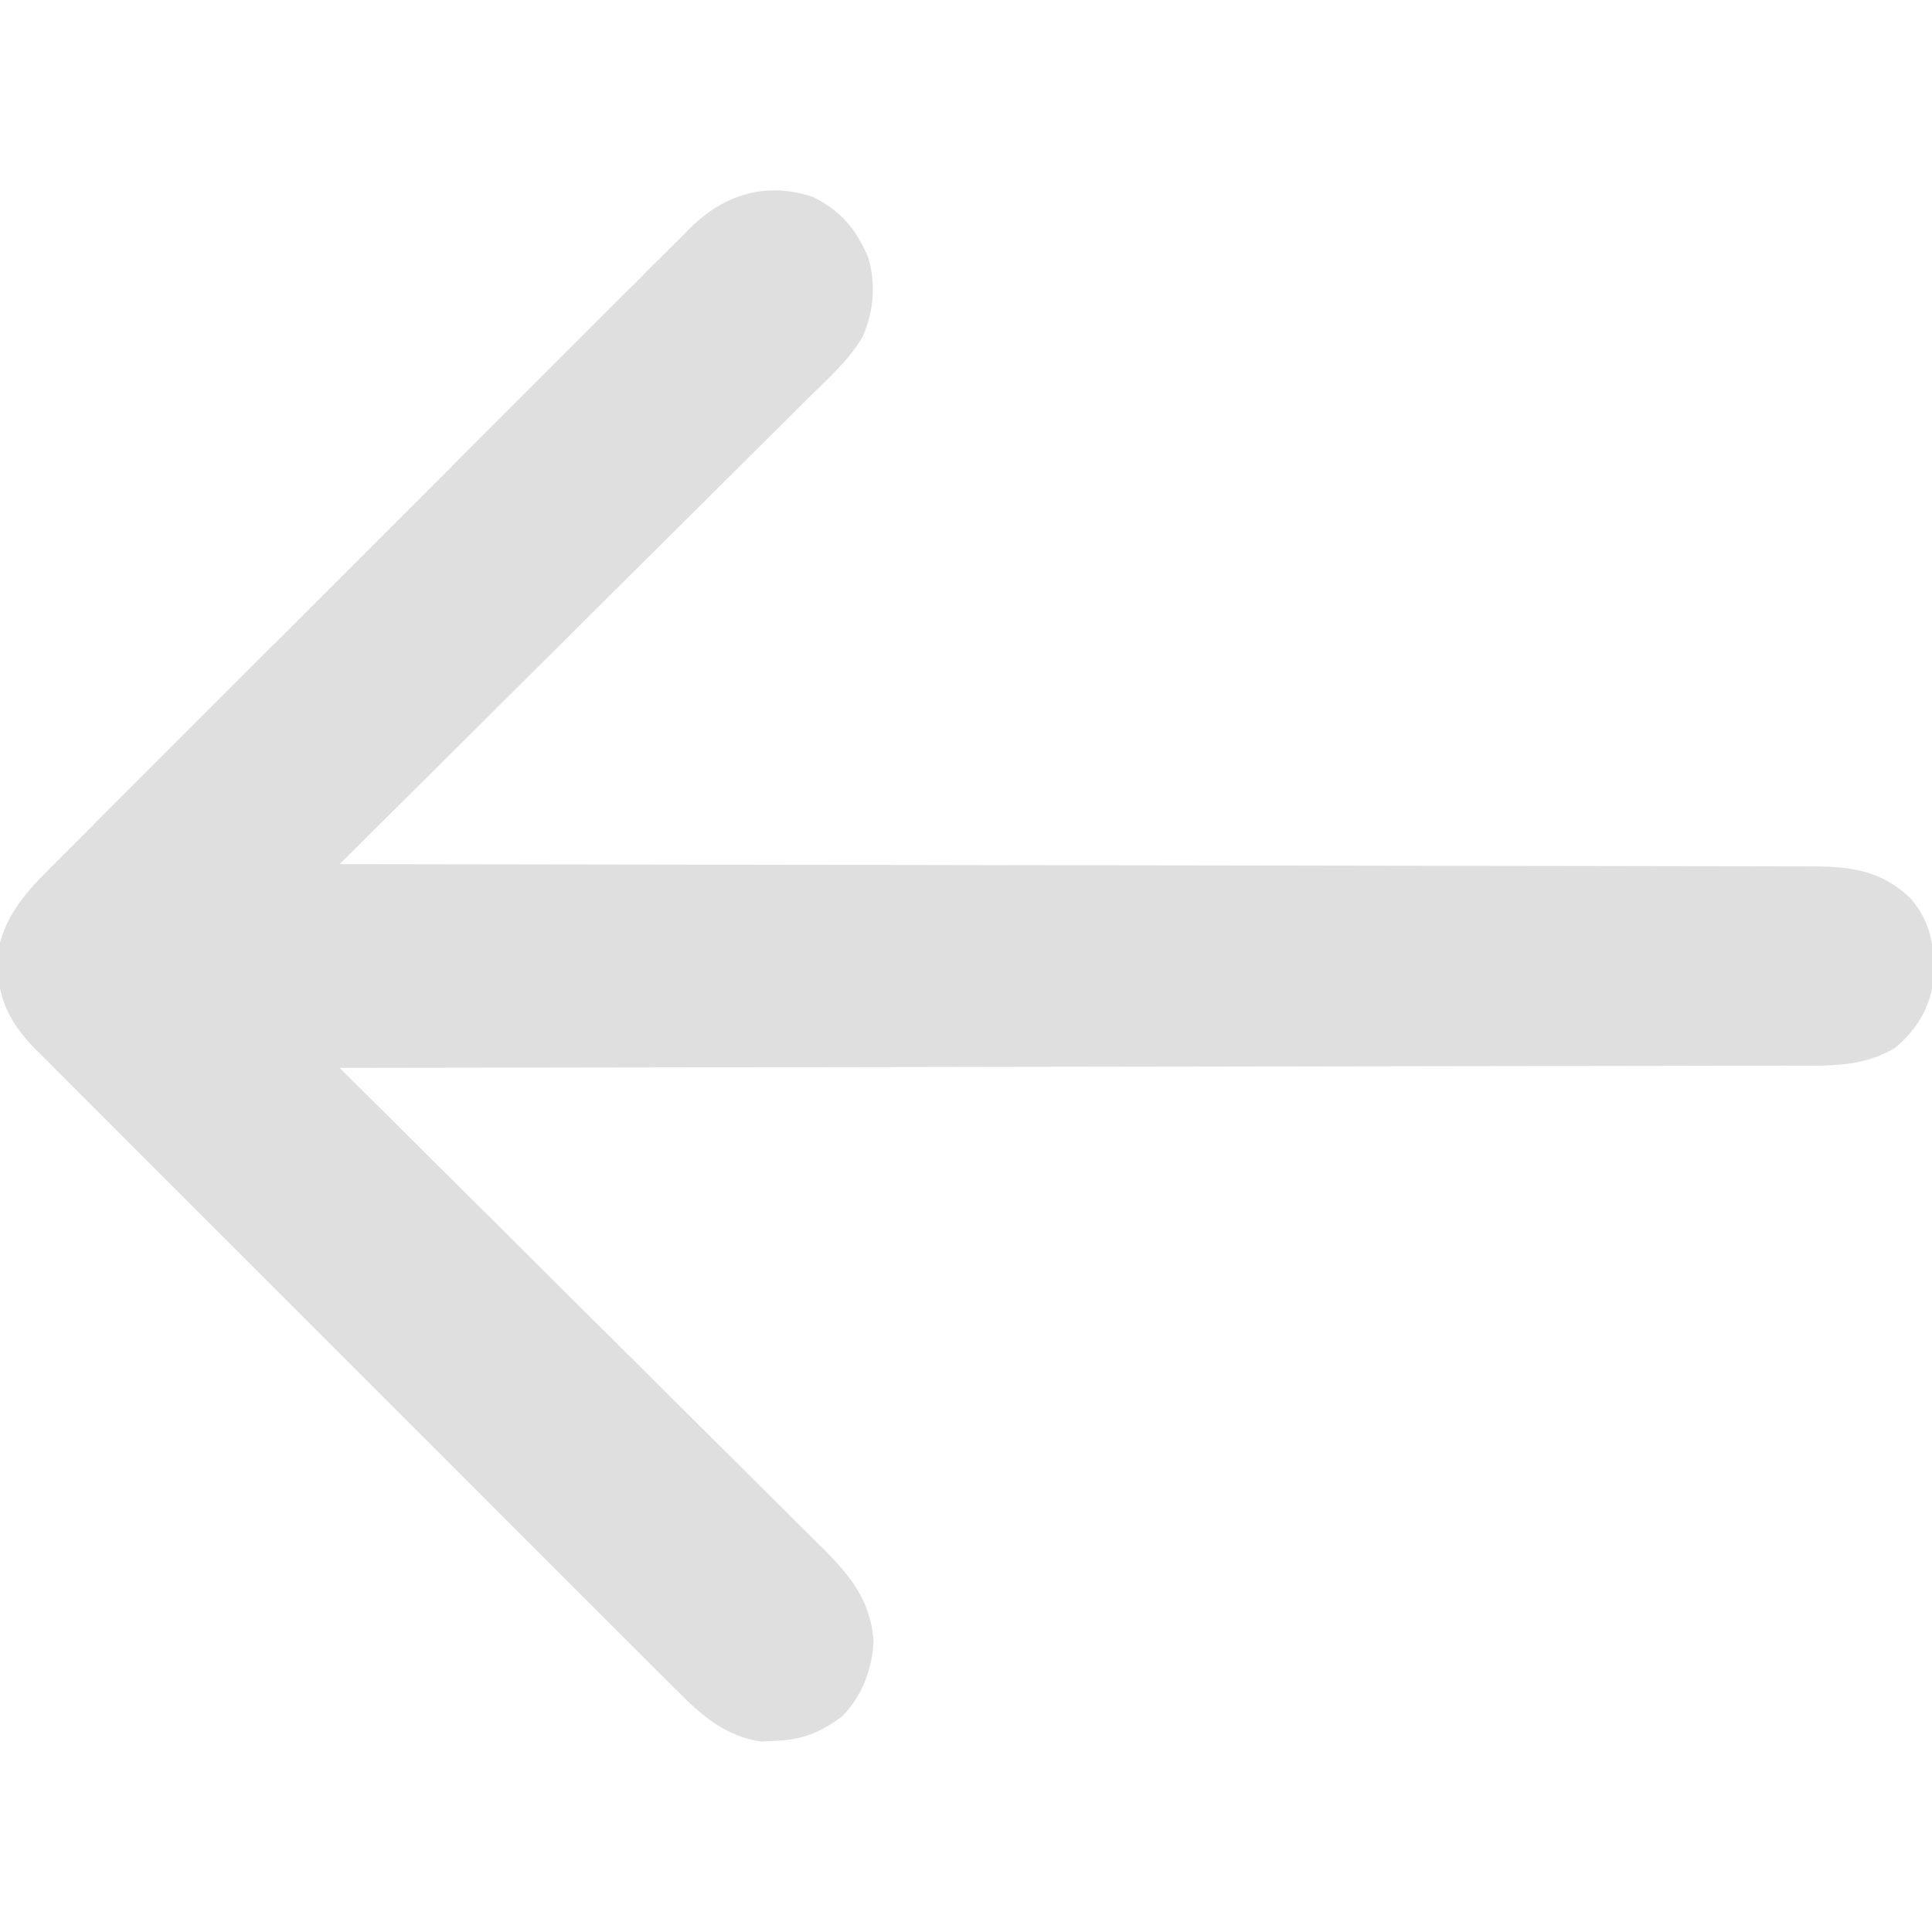
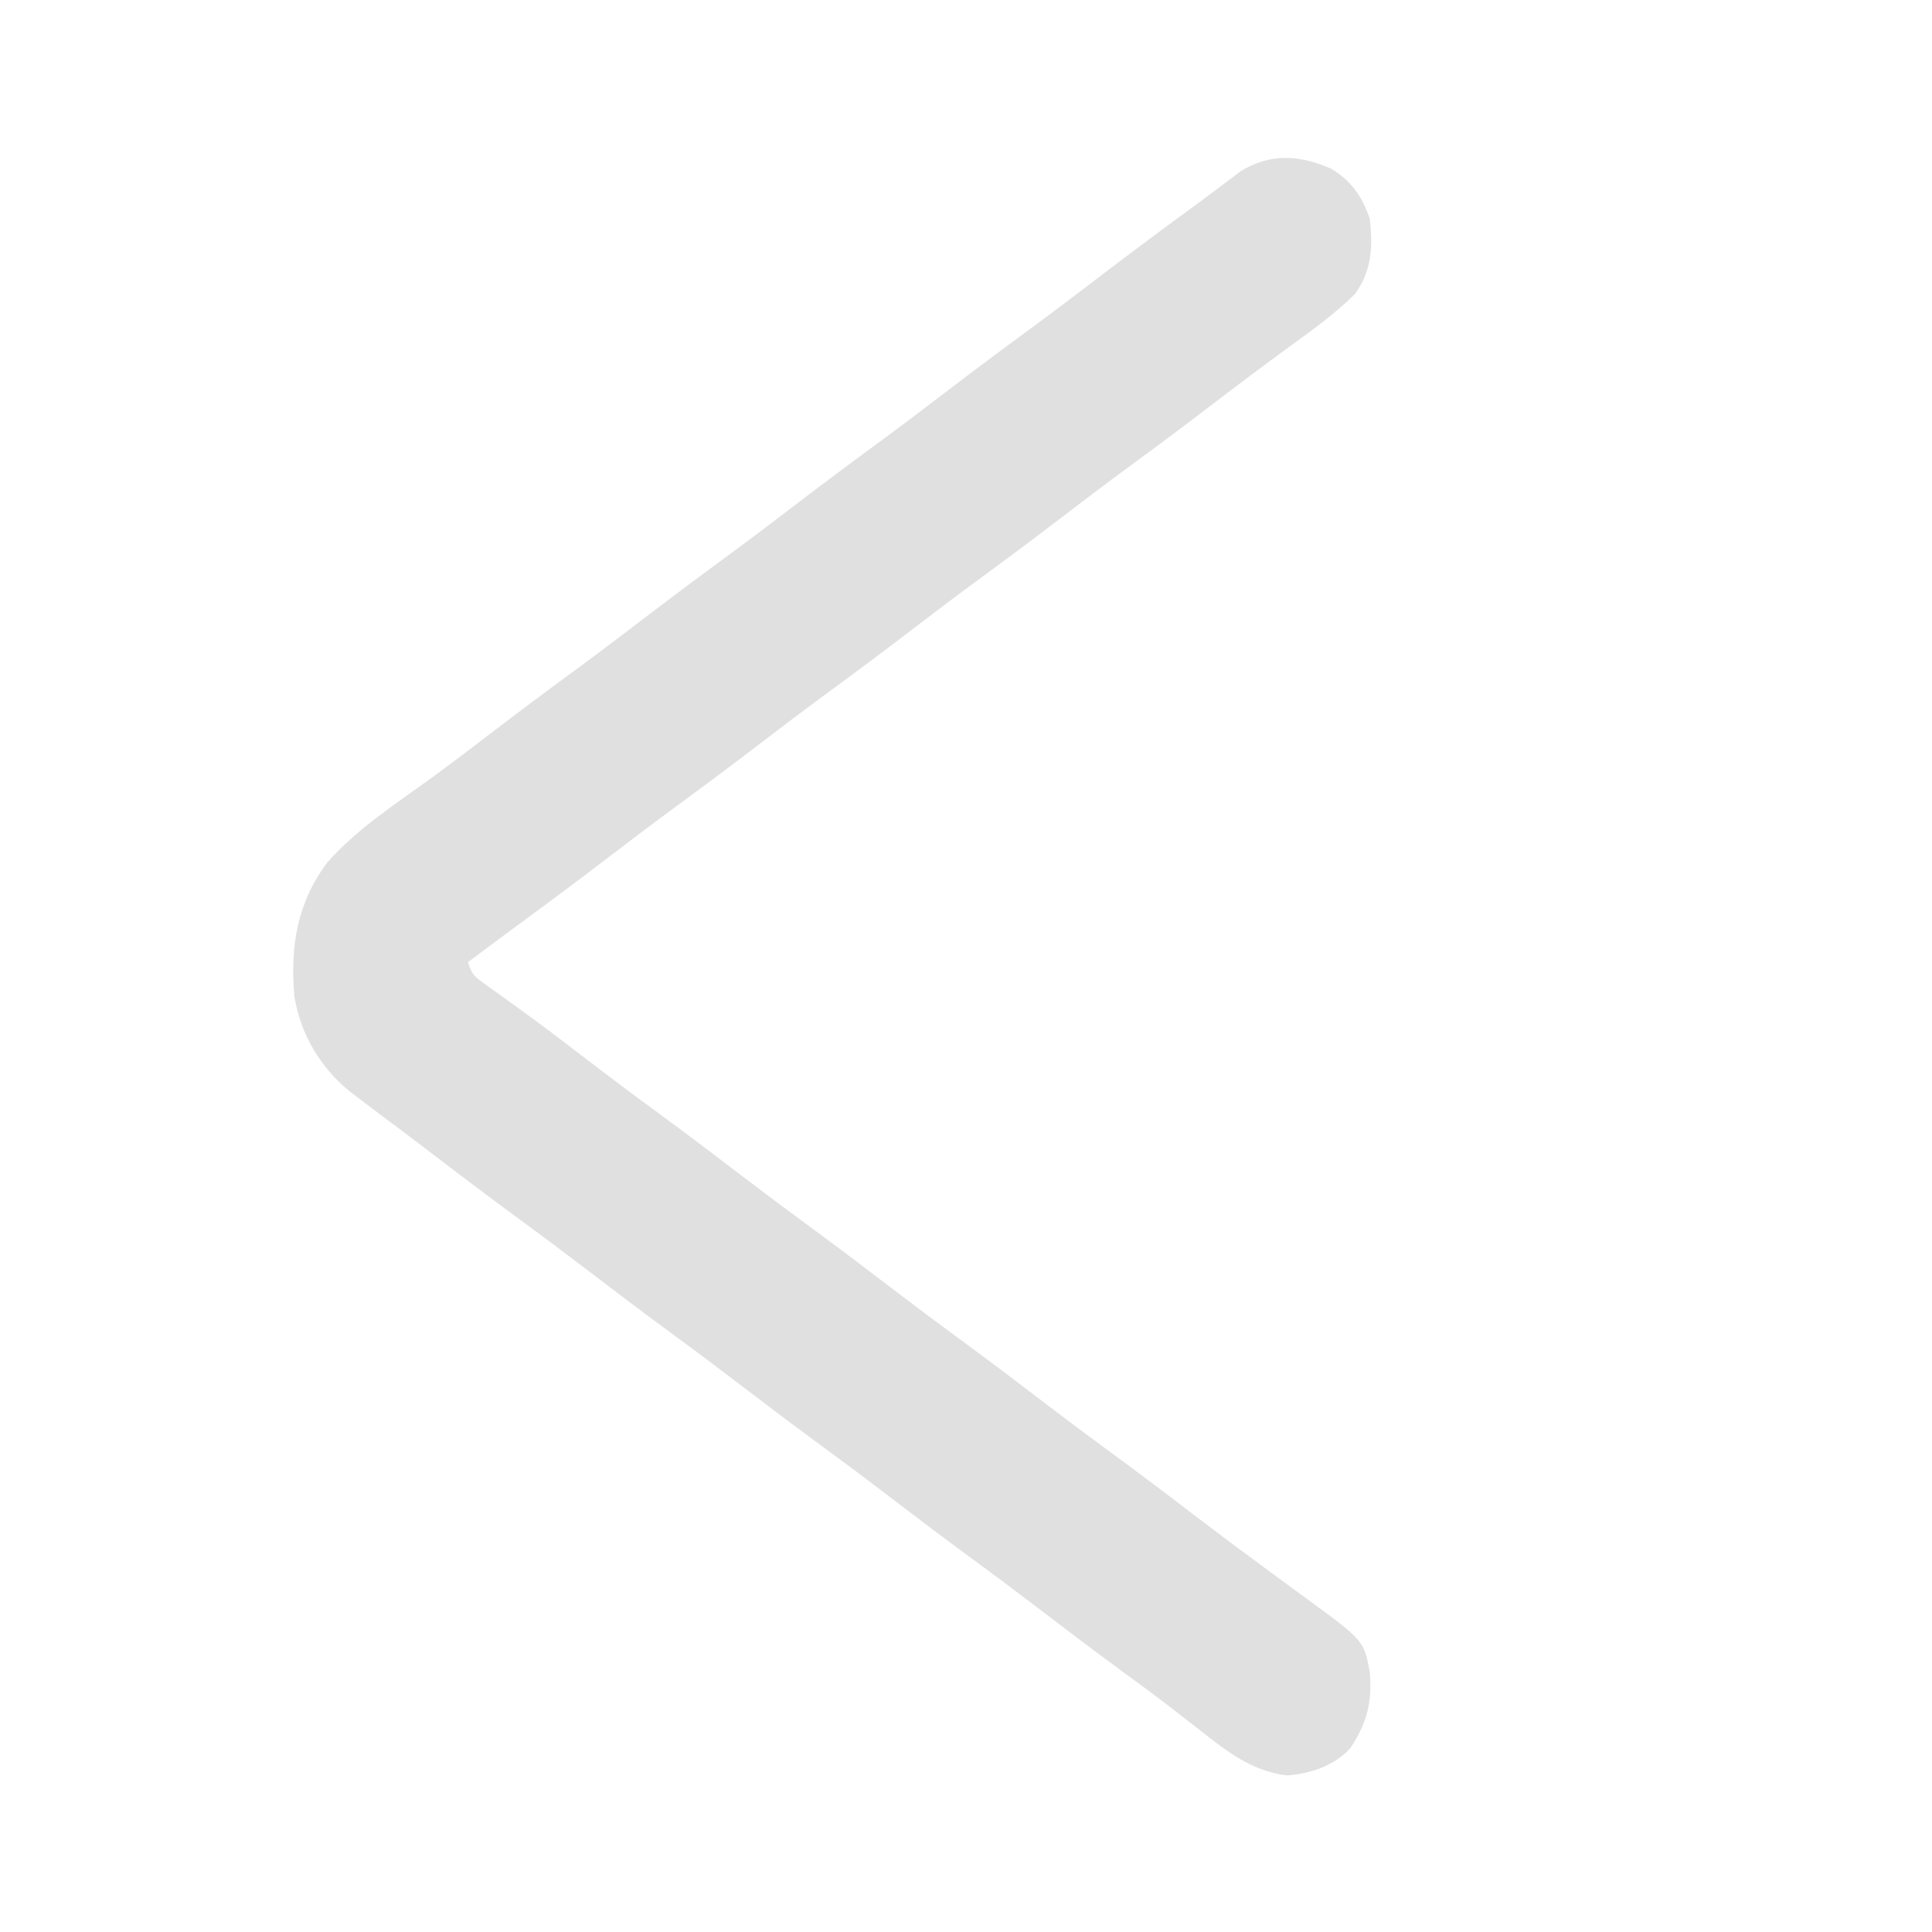
<svg xmlns="http://www.w3.org/2000/svg" version="1.1" width="512" height="512">
-   <path d="M0 0 C7.508 3.82 11.143 8.198 14.562 15.812 C16.77 22.924 16.115 30.14 13.24 36.932 C9.494 43.366 3.806 48.342 -1.468 53.524 C-2.819 54.874 -4.17 56.225 -5.519 57.578 C-9.168 61.229 -12.836 64.861 -16.507 68.491 C-20.347 72.293 -24.17 76.112 -27.994 79.93 C-35.232 87.149 -42.485 94.352 -49.743 101.55 C-58.009 109.749 -66.257 117.964 -74.505 126.182 C-91.463 143.078 -108.443 159.952 -125.438 176.812 C-124.166 176.814 -124.166 176.814 -122.869 176.815 C-72.649 176.874 -22.429 176.947 27.791 177.041 C33.819 177.053 39.848 177.064 45.876 177.075 C47.076 177.077 48.276 177.079 49.513 177.082 C68.952 177.117 88.392 177.142 107.831 177.163 C127.774 177.185 147.716 177.218 167.659 177.261 C179.967 177.288 192.275 177.305 204.584 177.312 C213.021 177.317 221.458 177.333 229.895 177.358 C234.765 177.372 239.634 177.381 244.504 177.378 C248.963 177.374 253.421 177.384 257.88 177.406 C259.493 177.411 261.105 177.411 262.718 177.406 C273.842 177.373 282.372 177.839 290.797 185.816 C296.453 192.211 297.279 199.003 297.008 207.371 C296.019 215.016 292.536 220.633 286.699 225.559 C278.215 230.538 269.885 230.243 260.339 230.211 C258.674 230.217 257.009 230.223 255.344 230.231 C250.778 230.249 246.213 230.249 241.648 230.245 C236.721 230.245 231.794 230.261 226.867 230.276 C218.334 230.299 209.801 230.31 201.268 230.315 C188.931 230.321 176.593 230.344 164.256 230.371 C144.24 230.415 124.223 230.444 104.206 230.466 C84.763 230.487 65.319 230.514 45.876 230.55 C44.677 230.552 43.479 230.554 42.244 230.557 C36.23 230.568 30.217 230.579 24.203 230.59 C-25.677 230.683 -75.557 230.755 -125.438 230.812 C-124.735 231.509 -124.033 232.206 -123.309 232.924 C-106.207 249.892 -89.123 266.878 -72.057 283.882 C-63.803 292.105 -55.544 300.322 -47.272 308.525 C-40.06 315.677 -32.86 322.839 -25.671 330.014 C-21.866 333.812 -18.056 337.604 -14.232 341.383 C-10.631 344.944 -7.044 348.519 -3.467 352.104 C-2.155 353.415 -0.838 354.72 0.485 356.02 C8.67 364.069 15.218 370.801 16.062 382.812 C15.739 390.158 12.87 397.652 7.562 402.812 C1.525 407.191 -3.073 408.953 -10.562 409.188 C-11.617 409.236 -12.671 409.285 -13.758 409.336 C-22.812 408.048 -29.368 402.619 -35.598 396.286 C-36.734 395.162 -36.734 395.162 -37.893 394.016 C-40.407 391.521 -42.903 389.009 -45.4 386.497 C-47.207 384.697 -49.014 382.898 -50.823 381.1 C-55.211 376.733 -59.587 372.354 -63.958 367.969 C-67.511 364.404 -71.07 360.844 -74.632 357.287 C-75.14 356.78 -75.648 356.272 -76.172 355.75 C-77.204 354.719 -78.237 353.688 -79.269 352.657 C-88.936 343.005 -98.587 333.337 -108.233 323.665 C-116.5 315.374 -124.781 307.098 -133.072 298.83 C-142.713 289.216 -152.346 279.593 -161.966 269.958 C-162.992 268.93 -164.019 267.901 -165.046 266.873 C-165.551 266.367 -166.056 265.861 -166.576 265.34 C-170.128 261.785 -173.685 258.235 -177.244 254.687 C-182.038 249.909 -186.818 245.117 -191.59 240.317 C-193.342 238.559 -195.098 236.805 -196.858 235.055 C-199.263 232.664 -201.653 230.257 -204.038 227.846 C-204.736 227.16 -205.433 226.474 -206.152 225.767 C-212.315 219.479 -216.01 212.857 -216 203.875 C-216.022 202.773 -216.044 201.671 -216.066 200.535 C-214.535 191.467 -209.306 184.943 -202.911 178.652 C-202.162 177.894 -201.413 177.137 -200.641 176.357 C-198.146 173.843 -195.634 171.347 -193.122 168.85 C-191.322 167.043 -189.523 165.236 -187.725 163.427 C-183.358 159.039 -178.979 154.663 -174.594 150.292 C-171.029 146.739 -167.469 143.18 -163.912 139.618 C-163.151 138.856 -163.151 138.856 -162.375 138.078 C-161.344 137.046 -160.313 136.013 -159.282 134.981 C-149.63 125.314 -139.962 115.663 -130.29 106.017 C-121.999 97.75 -113.723 89.469 -105.455 81.178 C-95.841 71.537 -86.218 61.904 -76.583 52.284 C-75.555 51.258 -74.526 50.231 -73.498 49.204 C-72.992 48.699 -72.486 48.194 -71.965 47.674 C-68.41 44.122 -64.86 40.565 -61.312 37.006 C-56.534 32.212 -51.742 27.432 -46.942 22.66 C-45.184 20.908 -43.43 19.152 -41.68 17.392 C-39.289 14.987 -36.882 12.597 -34.471 10.212 C-33.785 9.514 -33.099 8.817 -32.392 8.098 C-23.398 -0.717 -12.314 -4.105 0 0 Z " fill="#DFDFDF" transform="translate(215.4375,52.1875)" />
+   <path d="M0 0 C5.341 3.055 8.438 7.556 10.336 13.336 C11.22 20.787 10.855 27.207 6.336 33.336 C1.233 38.367 -4.555 42.589 -10.352 46.773 C-17.354 51.879 -24.285 57.065 -31.164 62.336 C-38.55 67.99 -45.996 73.551 -53.5 79.047 C-59.441 83.409 -65.312 87.856 -71.164 92.336 C-78.55 97.989 -85.996 103.551 -93.5 109.047 C-99.441 113.409 -105.312 117.856 -111.164 122.336 C-118.55 127.989 -125.996 133.551 -133.5 139.047 C-139.441 143.409 -145.312 147.856 -151.164 152.336 C-158.55 157.989 -165.996 163.551 -173.5 169.047 C-179.441 173.409 -185.312 177.856 -191.164 182.336 C-199.528 188.737 -207.969 195.025 -216.465 201.25 C-220.555 204.247 -224.614 207.285 -228.664 210.336 C-227.544 213.695 -226.928 214.145 -224.148 216.129 C-223.403 216.668 -222.657 217.208 -221.889 217.764 C-220.664 218.635 -220.664 218.635 -219.414 219.523 C-217.668 220.786 -215.923 222.051 -214.18 223.316 C-213.27 223.976 -212.361 224.635 -211.424 225.314 C-206.954 228.589 -202.56 231.963 -198.164 235.336 C-191.545 240.403 -184.889 245.41 -178.164 250.336 C-170.537 255.923 -163.008 261.629 -155.5 267.375 C-149.765 271.757 -143.986 276.071 -138.164 280.336 C-130.537 285.923 -123.008 291.629 -115.5 297.375 C-109.765 301.757 -103.986 306.071 -98.164 310.336 C-90.537 315.923 -83.008 321.629 -75.5 327.375 C-69.765 331.757 -63.986 336.071 -58.164 340.336 C-50.543 345.918 -43.019 351.619 -35.518 357.362 C-29.612 361.875 -23.657 366.315 -17.664 370.711 C-15.37 372.399 -13.077 374.088 -10.784 375.777 C-9.412 376.786 -8.037 377.793 -6.661 378.797 C8.739 390.06 8.739 390.06 10.336 398.336 C11.033 406.335 9.68 411.714 5.273 418.523 C1.078 423.236 -5.53 425.464 -11.727 425.836 C-20.845 424.678 -27.498 419.539 -34.539 413.961 C-36.4 412.514 -38.262 411.069 -40.125 409.625 C-41.054 408.902 -41.983 408.179 -42.94 407.435 C-46.965 404.333 -51.06 401.331 -55.164 398.336 C-62.792 392.751 -70.321 387.043 -77.828 381.297 C-83.563 376.915 -89.342 372.601 -95.164 368.336 C-102.791 362.749 -110.321 357.043 -117.828 351.297 C-123.563 346.915 -129.342 342.601 -135.164 338.336 C-142.791 332.749 -150.321 327.043 -157.828 321.297 C-163.563 316.915 -169.342 312.601 -175.164 308.336 C-182.791 302.749 -190.321 297.043 -197.828 291.297 C-203.563 286.915 -209.342 282.601 -215.164 278.336 C-223.824 271.992 -232.365 265.5 -240.891 258.977 C-244.729 256.042 -248.594 253.149 -252.477 250.273 C-254.21 248.967 -255.94 247.655 -257.664 246.336 C-258.418 245.761 -259.172 245.186 -259.949 244.594 C-267.833 238.198 -273.021 229.386 -274.664 219.336 C-275.774 206.125 -273.985 194.577 -265.805 183.75 C-257.876 174.808 -247.391 168.116 -237.793 161.109 C-232.529 157.255 -227.343 153.304 -222.164 149.336 C-214.778 143.682 -207.332 138.121 -199.828 132.625 C-193.887 128.263 -188.017 123.815 -182.164 119.336 C-174.778 113.682 -167.332 108.121 -159.828 102.625 C-153.887 98.263 -148.017 93.815 -142.164 89.336 C-134.778 83.682 -127.332 78.121 -119.828 72.625 C-113.887 68.263 -108.017 63.815 -102.164 59.336 C-94.778 53.682 -87.332 48.121 -79.828 42.625 C-73.887 38.263 -68.017 33.815 -62.164 29.336 C-53.083 22.388 -43.916 15.568 -34.685 8.822 C-32.861 7.481 -31.051 6.124 -29.246 4.758 C-28.291 4.041 -27.336 3.324 -26.352 2.586 C-25.182 1.696 -25.182 1.696 -23.988 0.789 C-16.045 -4.177 -8.266 -3.586 0 0 Z " fill="#E0E0E0" transform="translate(352.6641,44.66406)" />
</svg>
